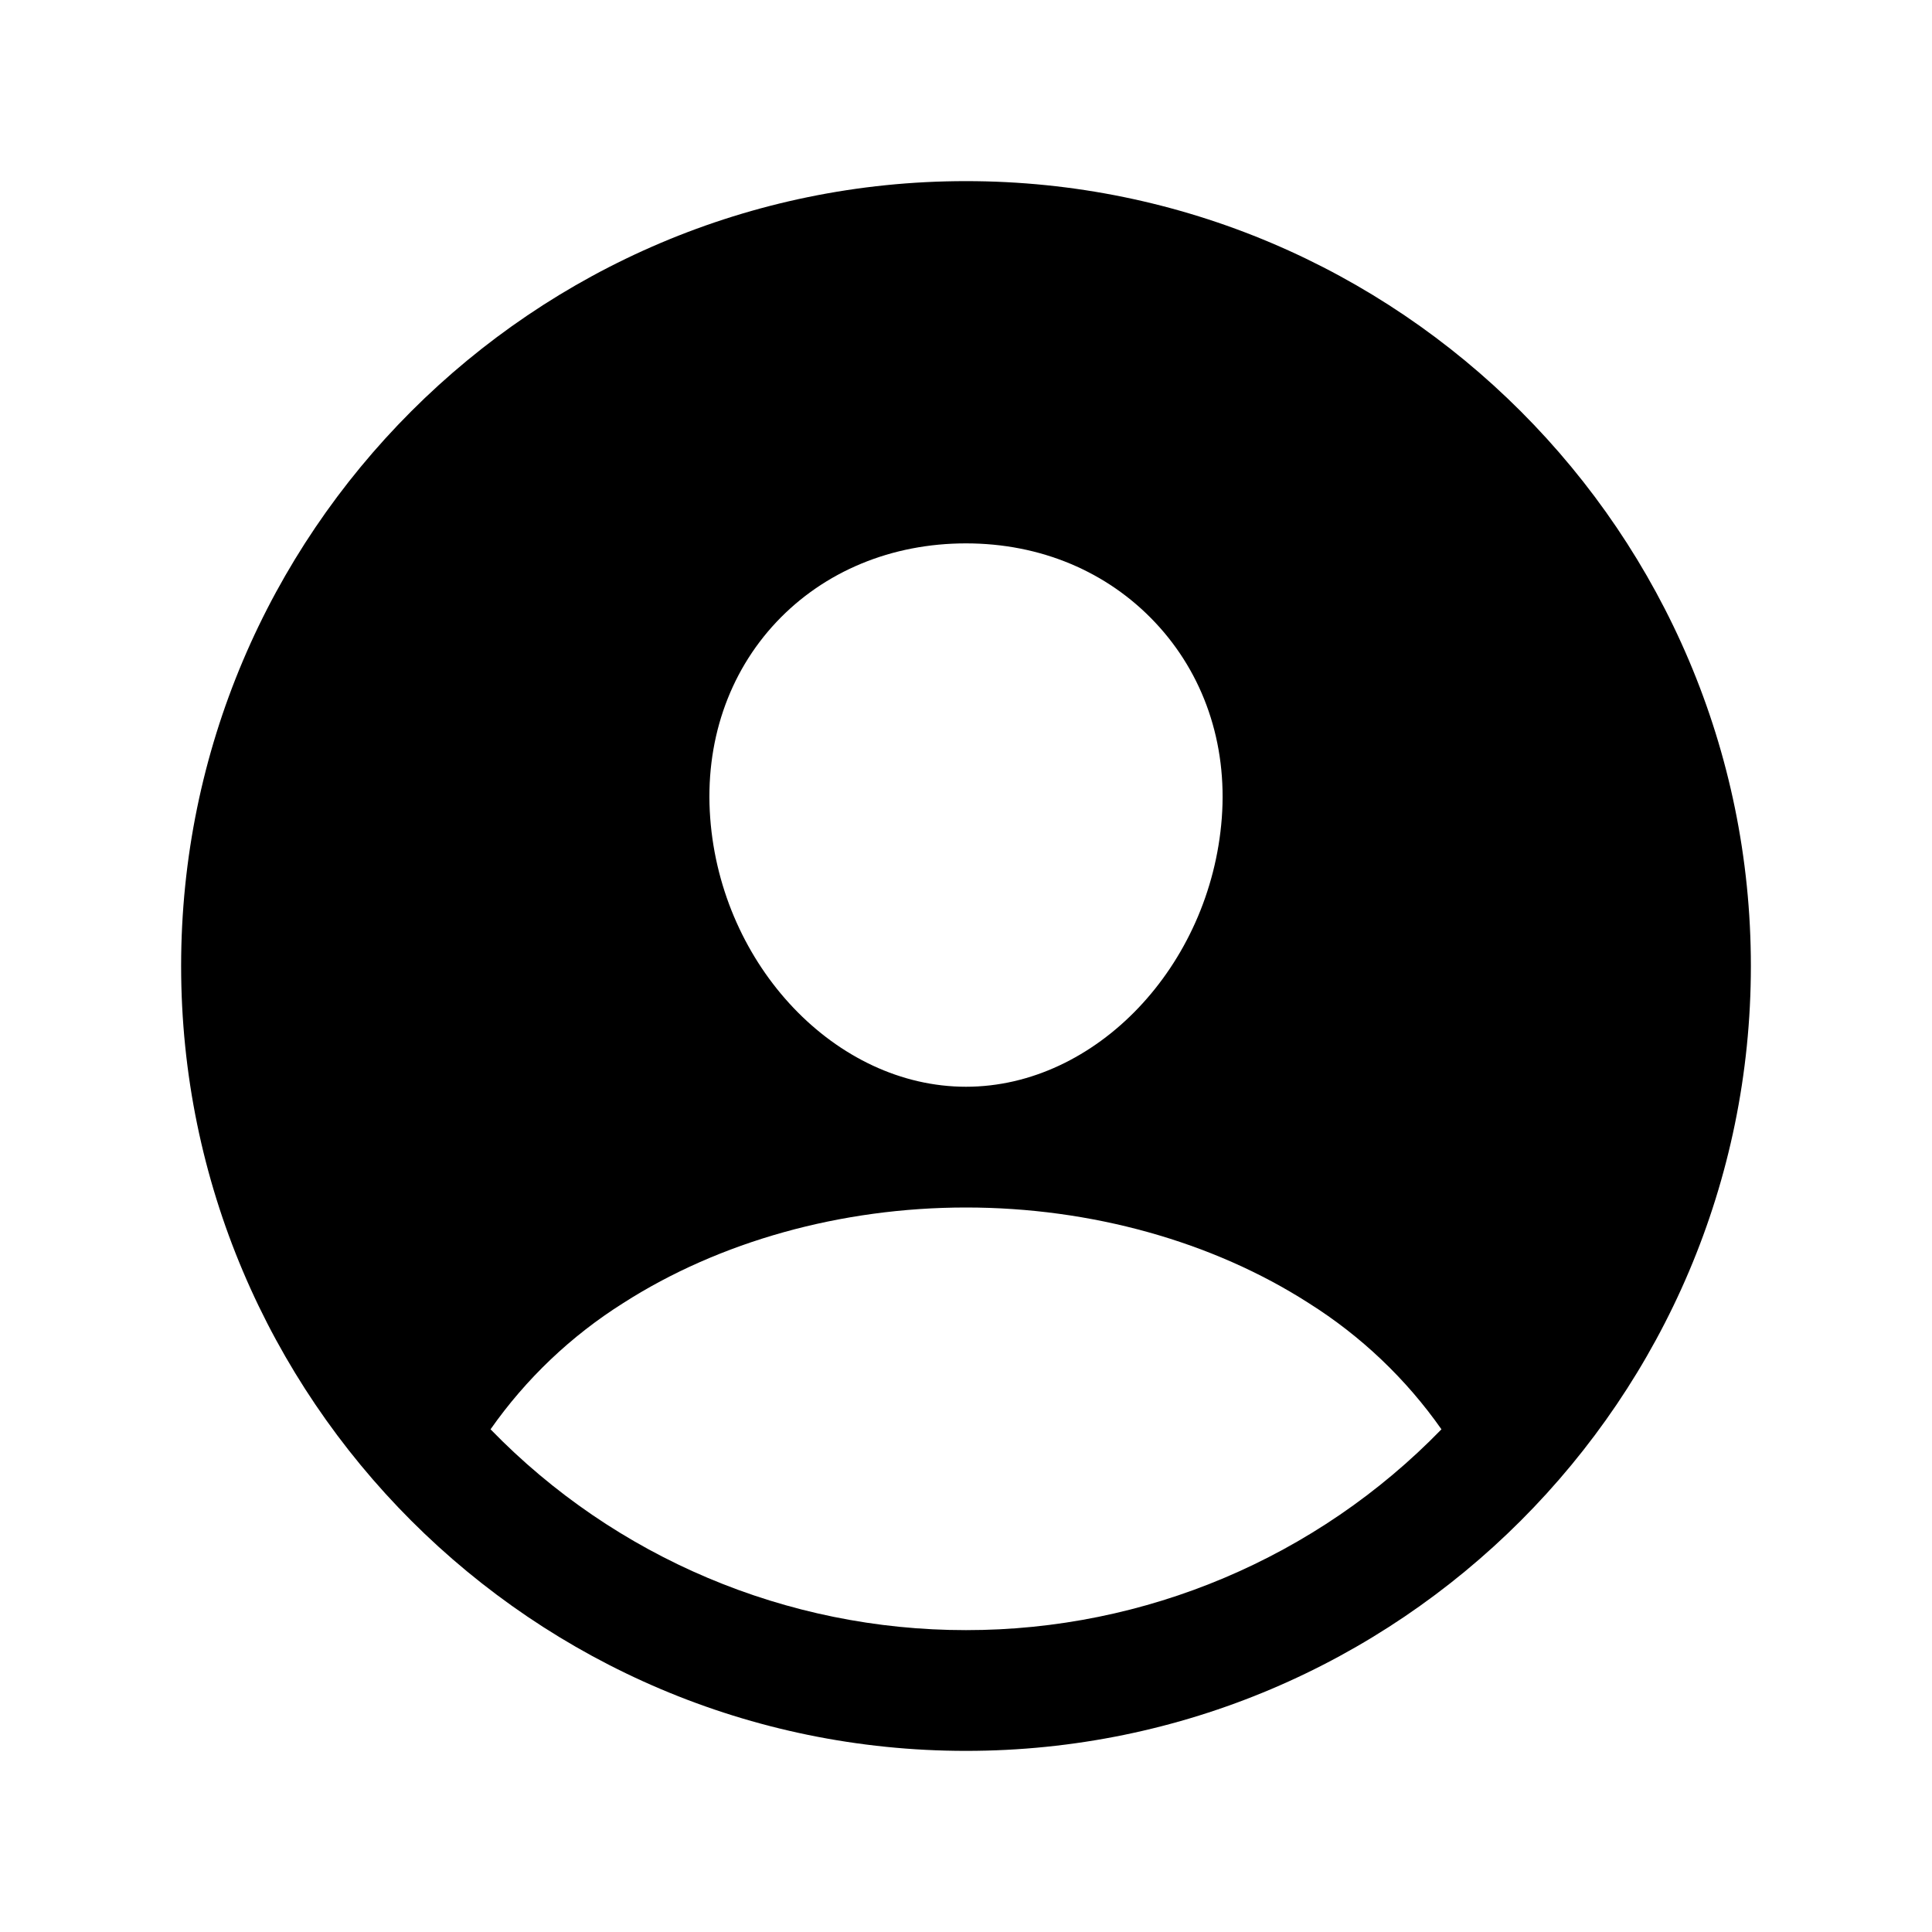
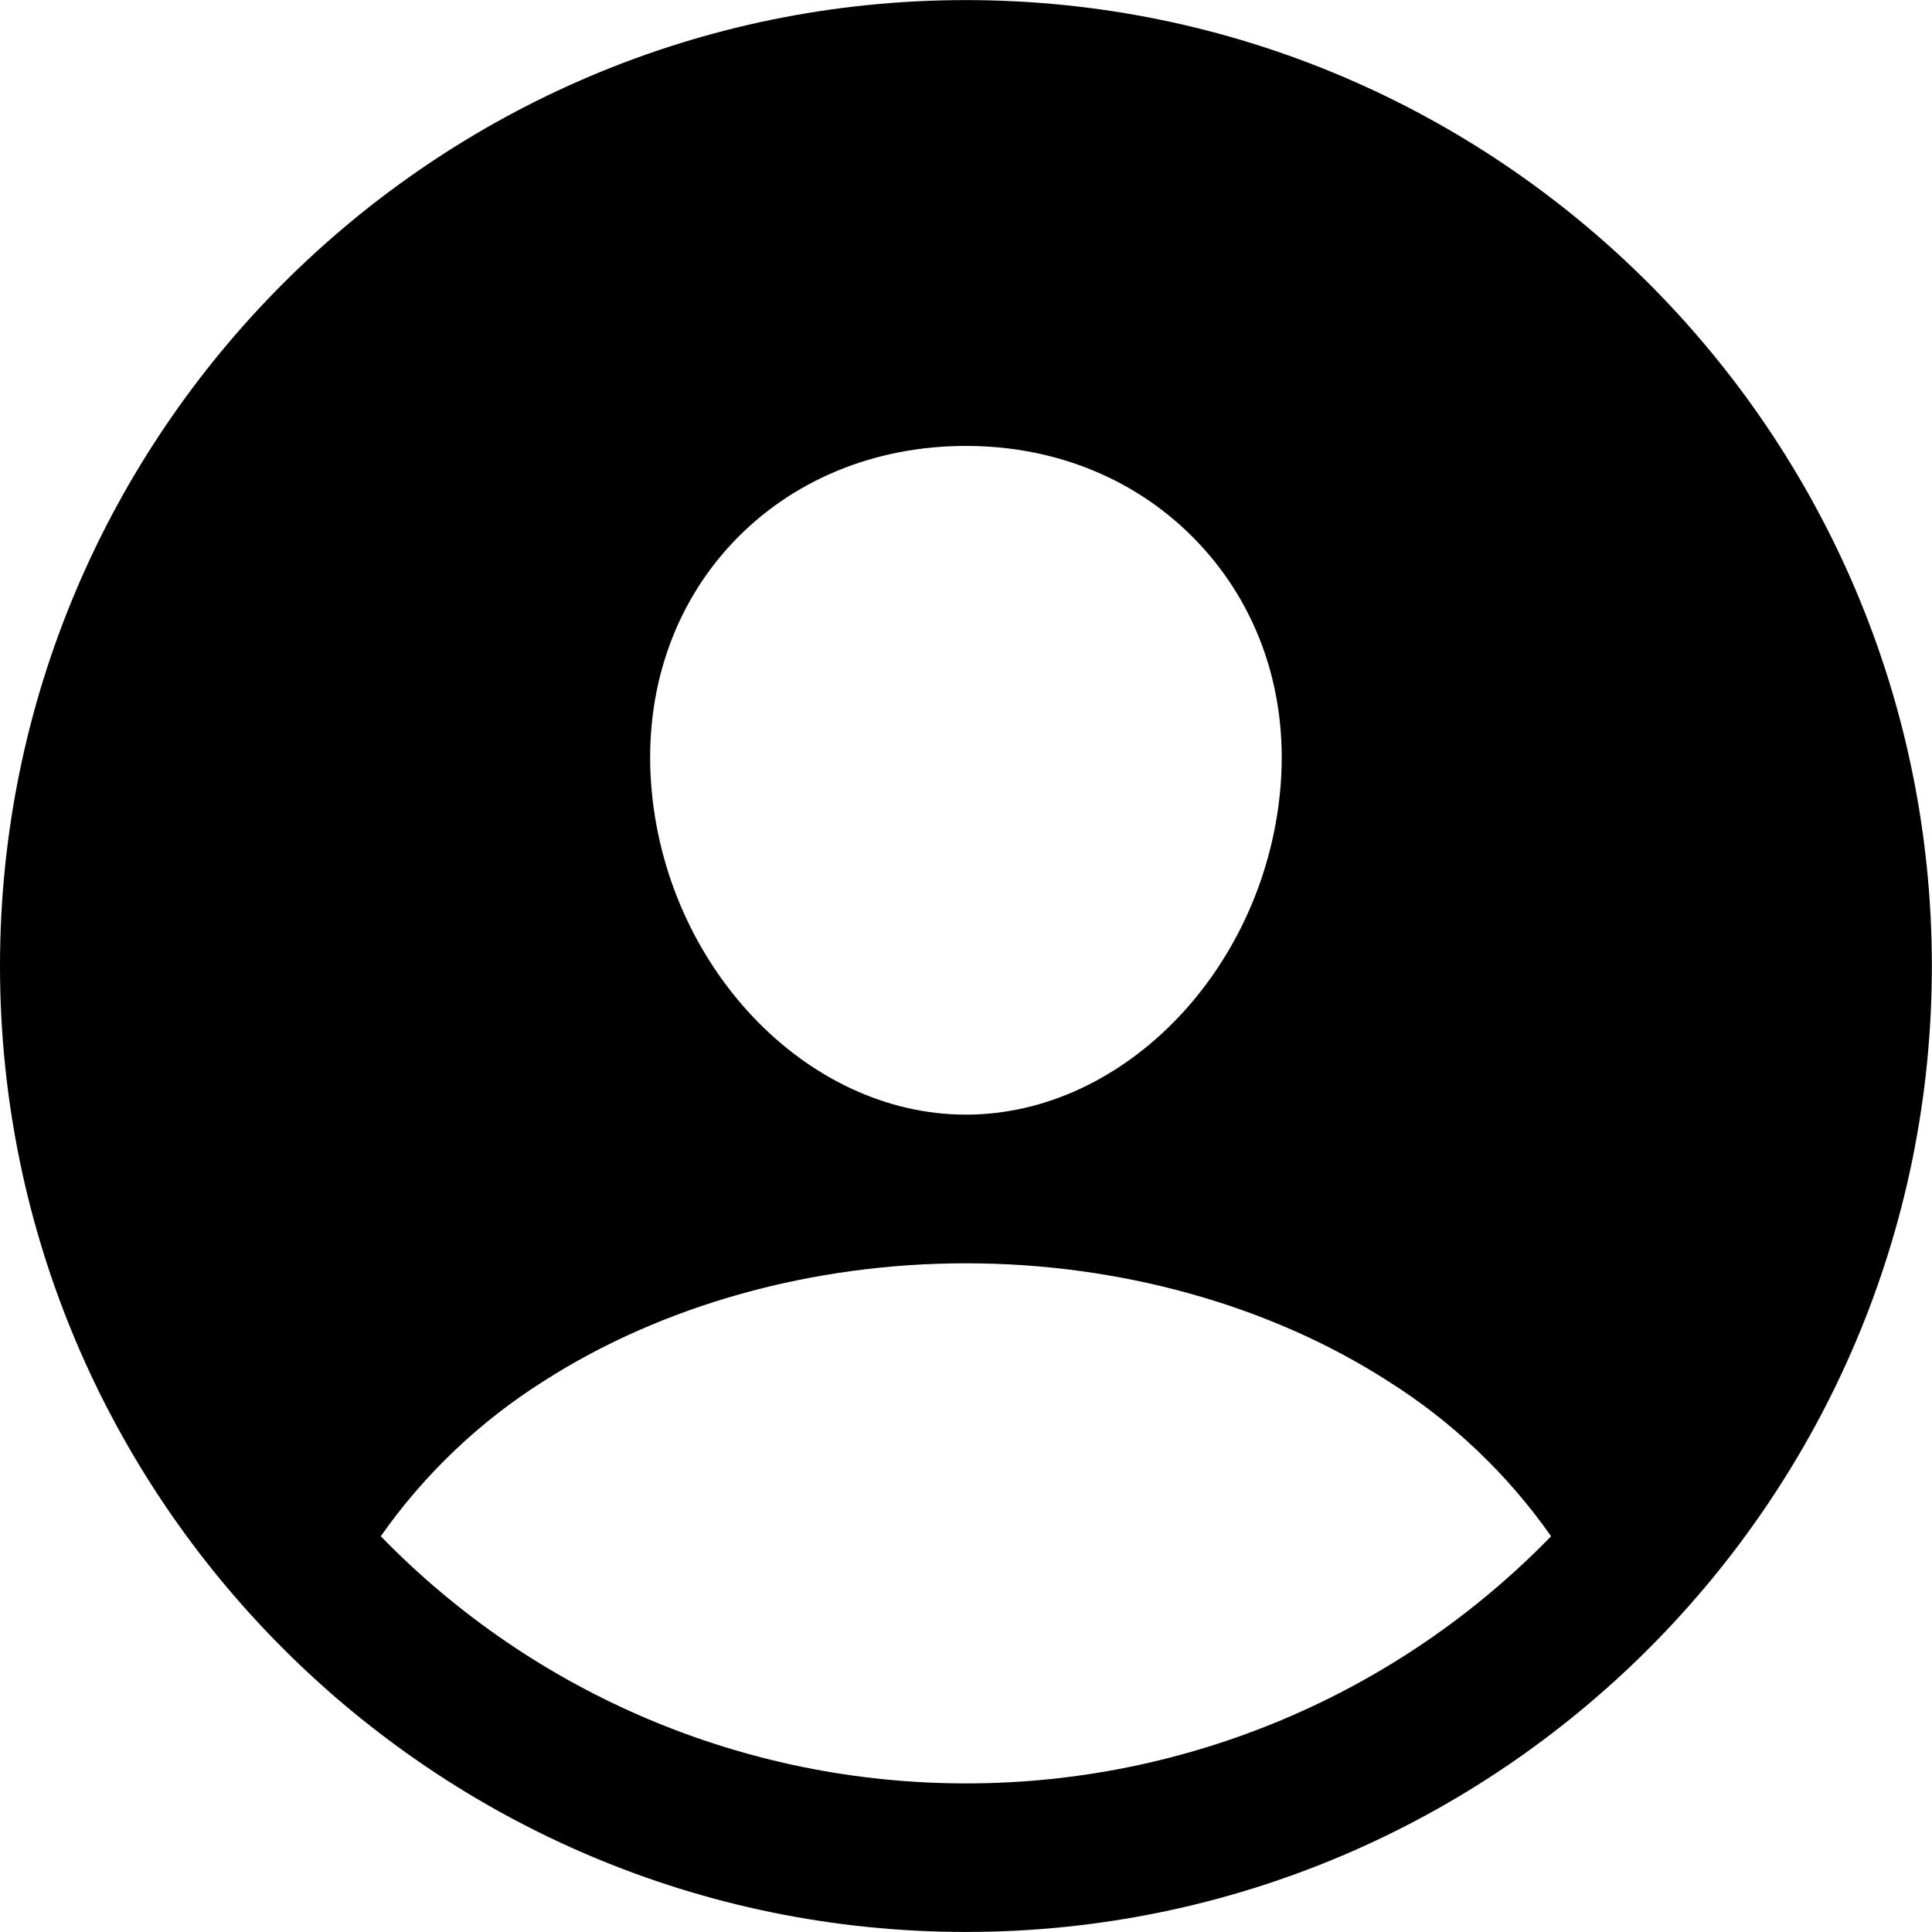
- <svg xmlns="http://www.w3.org/2000/svg" className="ionicon" fill="currentColor" viewBox="0 0 512 512">
-   <path d="M256 48C141.31 48 48 141.31 48 256s93.31 208 208 208 208-93.31 208-208S370.69 48 256 48zm-50.22 116.82C218.45 151.39 236.28 144 256 144s37.39 7.44 50.11 20.94c12.89 13.68 19.16 32.06 17.68 51.82C320.83 256 290.43 288 256 288s-64.89-32-67.79-71.25c-1.47-19.92 4.79-38.36 17.57-51.93zM256 432a175.49 175.49 0 01-126-53.22 122.91 122.91 0 0135.14-33.44C190.63 329 222.89 320 256 320s65.37 9 90.83 25.34A122.87 122.87 0 01382 378.78 175.45 175.45 0 01256 432z" />
+ <svg xmlns="http://www.w3.org/2000/svg" id="Layer_2" data-name="Layer 2" viewBox="0 0 428.21 428.23" fill="currentColor">
+   <path d="m214.1.02C96.05.02,0,96.07,0,214.12s96.05,214.1,214.1,214.1,214.1-96.05,214.1-214.1S332.16.02,214.1.02Zm-51.69,120.25c13.04-13.82,31.39-21.43,51.69-21.43s38.49,7.66,51.58,21.55c13.27,14.08,19.72,33,18.2,53.34-3.05,40.39-34.34,73.33-69.78,73.33s-66.79-32.94-69.78-73.34c-1.51-20.5,4.93-39.49,18.09-53.45Zm51.69,275.02c-48.86.03-95.65-19.73-129.7-54.78,9.65-13.76,21.95-25.46,36.17-34.42,26.24-16.82,59.44-26.08,93.53-26.08s67.29,9.26,93.5,26.08c14.24,8.95,26.54,20.65,36.2,34.42-34.04,35.05-80.83,54.82-129.7,54.78Z" style="stroke-width: 0px;" />
</svg>
